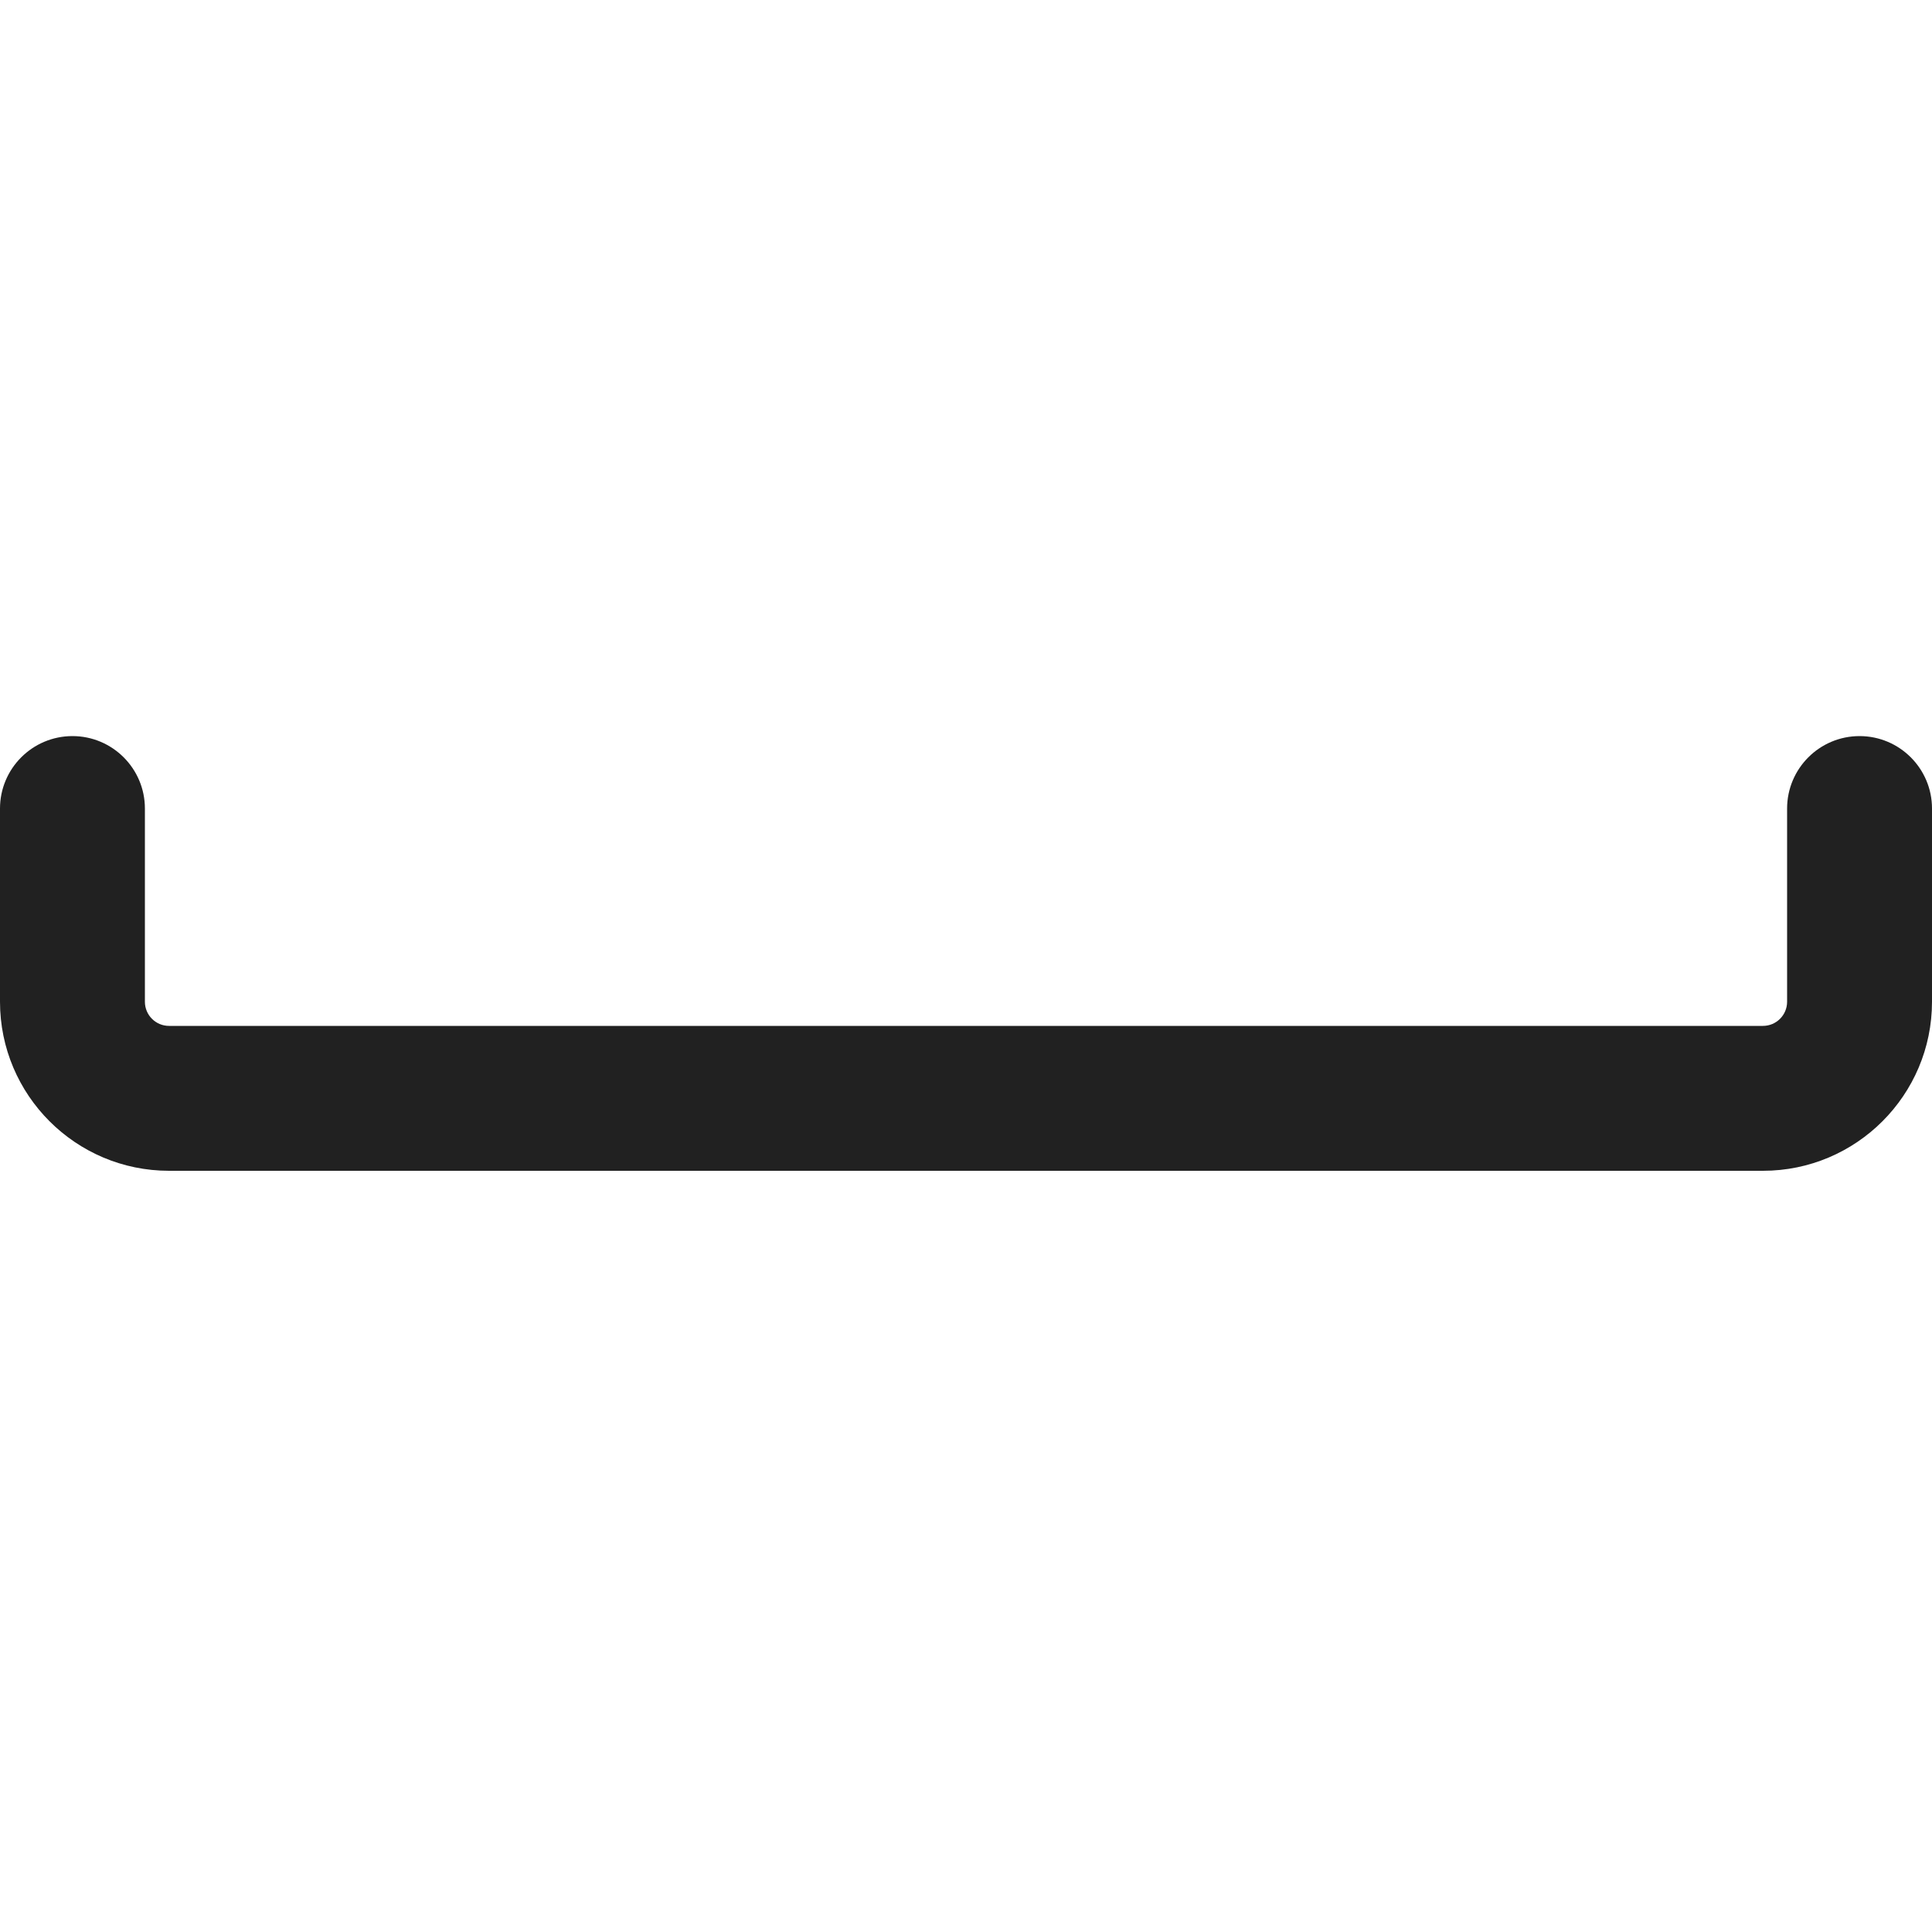
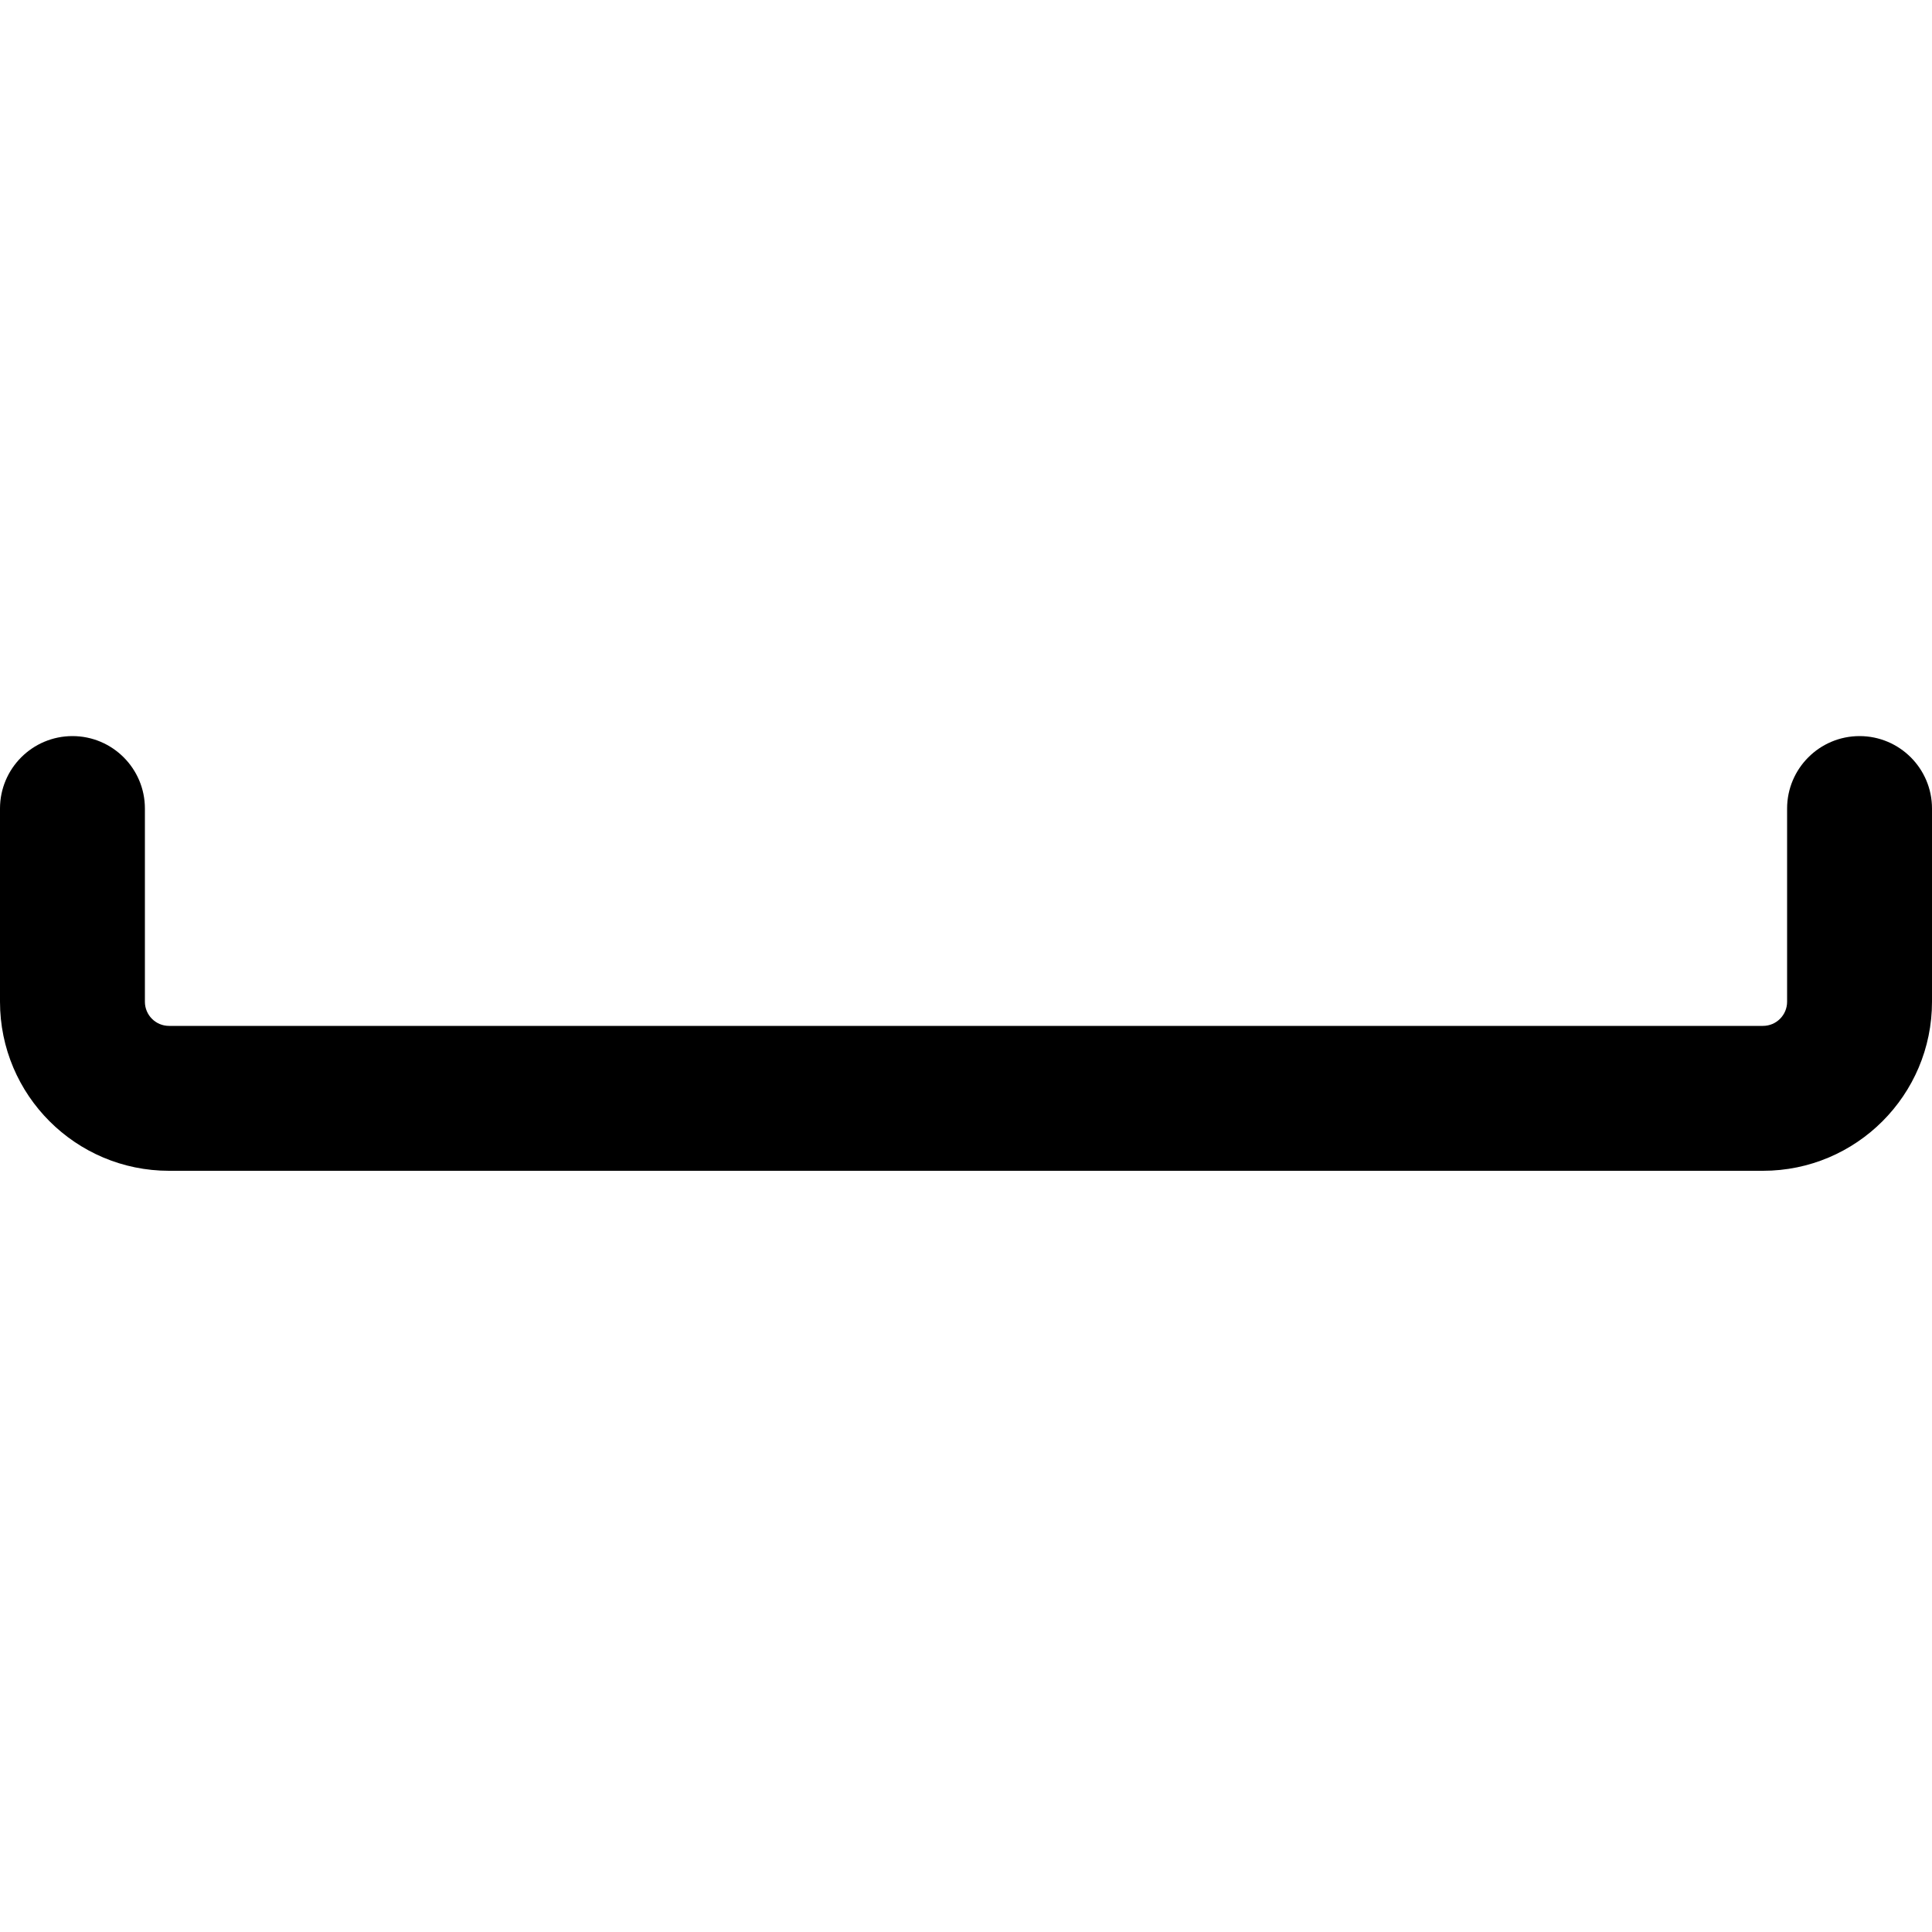
<svg xmlns="http://www.w3.org/2000/svg" width="666.667" height="666.667" viewBox="0 0 20 20" version="1.1" id="svg53848">
  <defs id="defs53852" />
  <g id="🔍-Product-Icons" stroke="none" stroke-width="1" fill="none" fill-rule="evenodd" transform="translate(-2,-2.63)">
-     <g id="ic_fluent_spacebar_24_regular" fill="#212121" fill-rule="nonzero">
+     <g id="ic_fluent_spacebar_24_regular" fill="#000000" fill-rule="nonzero">
      <path d="m 20.5,11 v 2 c 0,0.138 -0.112,0.25 -0.25,0.25 H 3.75 C 3.612,13.25 3.5,13.138 3.5,13 V 11 C 3.5,10.586 3.164,10.25 2.75,10.25 2.336,10.25 2,10.586 2,11 c 0,0.444 0,1.111 0,2 0,0.966 0.784,1.75 1.75,1.75 h 16.5 C 21.216,14.75 22,13.966 22,13 v -2 c 0,-0.414 -0.336,-0.75 -0.75,-0.75 -0.414,0 -0.75,0.336 -0.75,0.75 z" id="🎨-Color" />
    </g>
  </g>
</svg>
